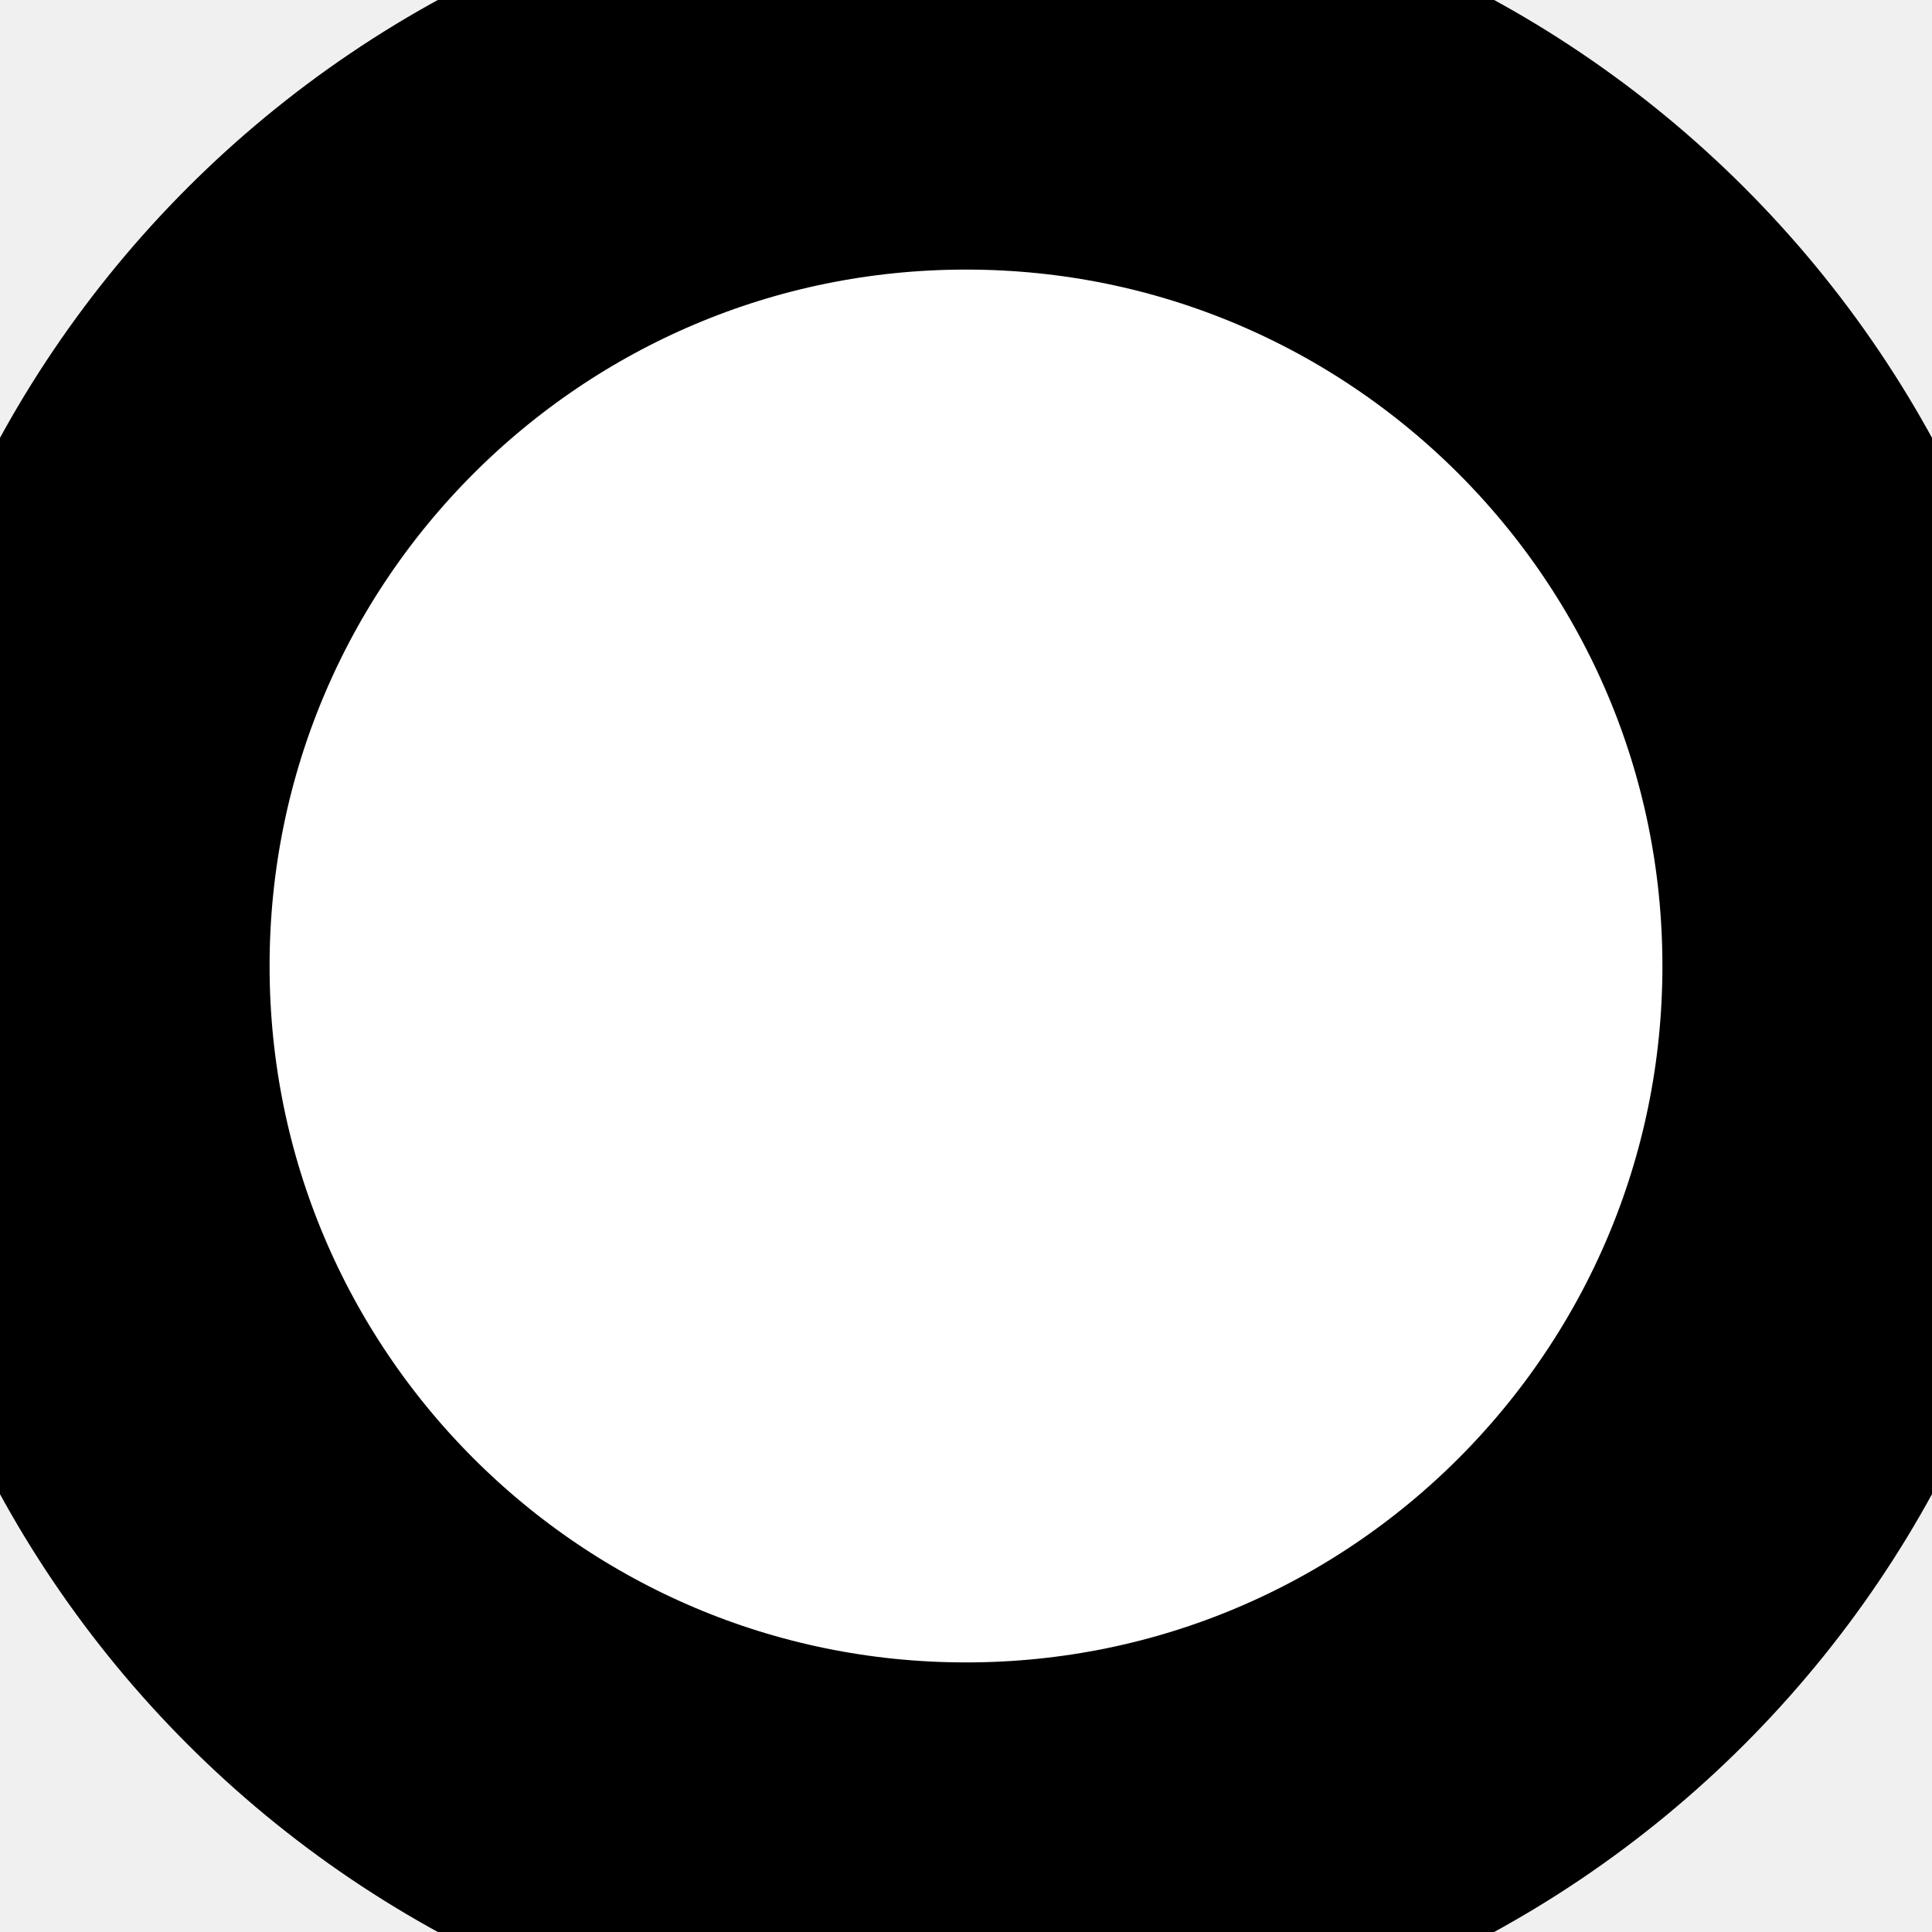
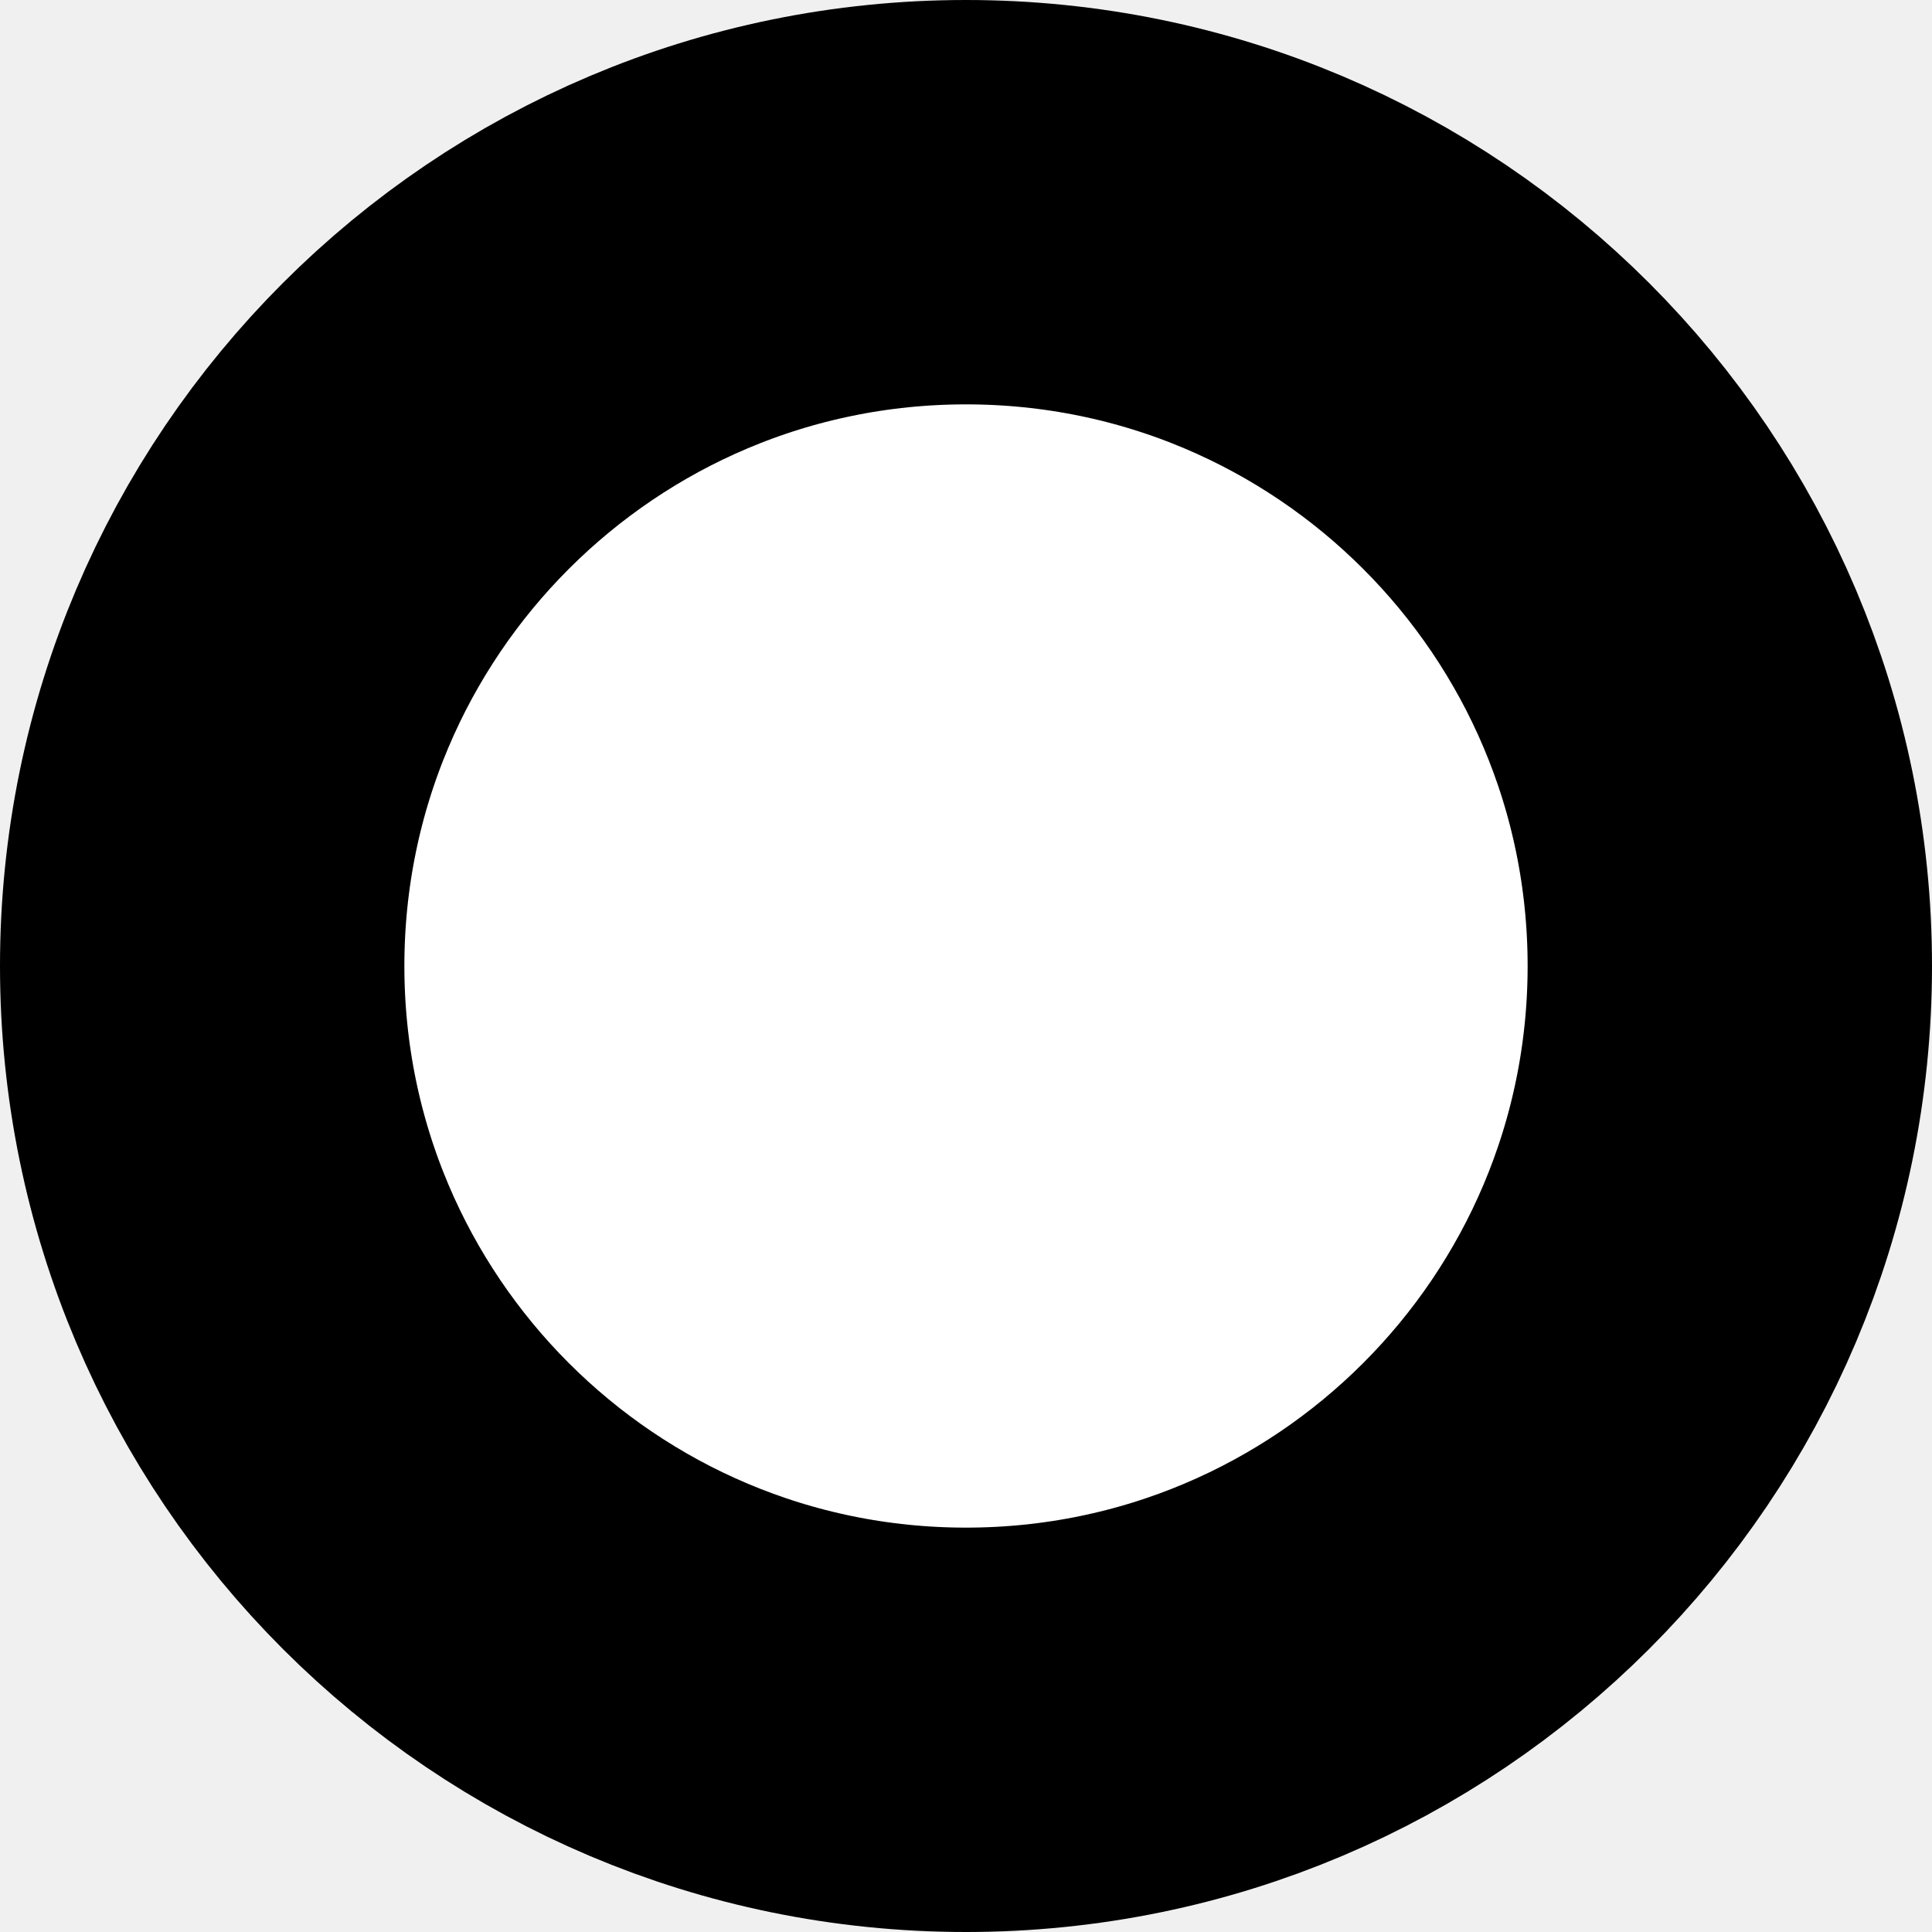
<svg xmlns="http://www.w3.org/2000/svg" version="1.1" width="43px" height="43px" viewBox="-0.5 -0.5 43 43">
  <defs />
  <g>
-     <ellipse cx="21" cy="21" rx="20" ry="20" fill="#ffffff" stroke="#000000" stroke-width="9" pointer-events="none" />
+     <ellipse cx="21" cy="21" rx="17" ry="17" fill="#ffffff" stroke="#000000" stroke-width="9" pointer-events="none" />
  </g>
</svg>
